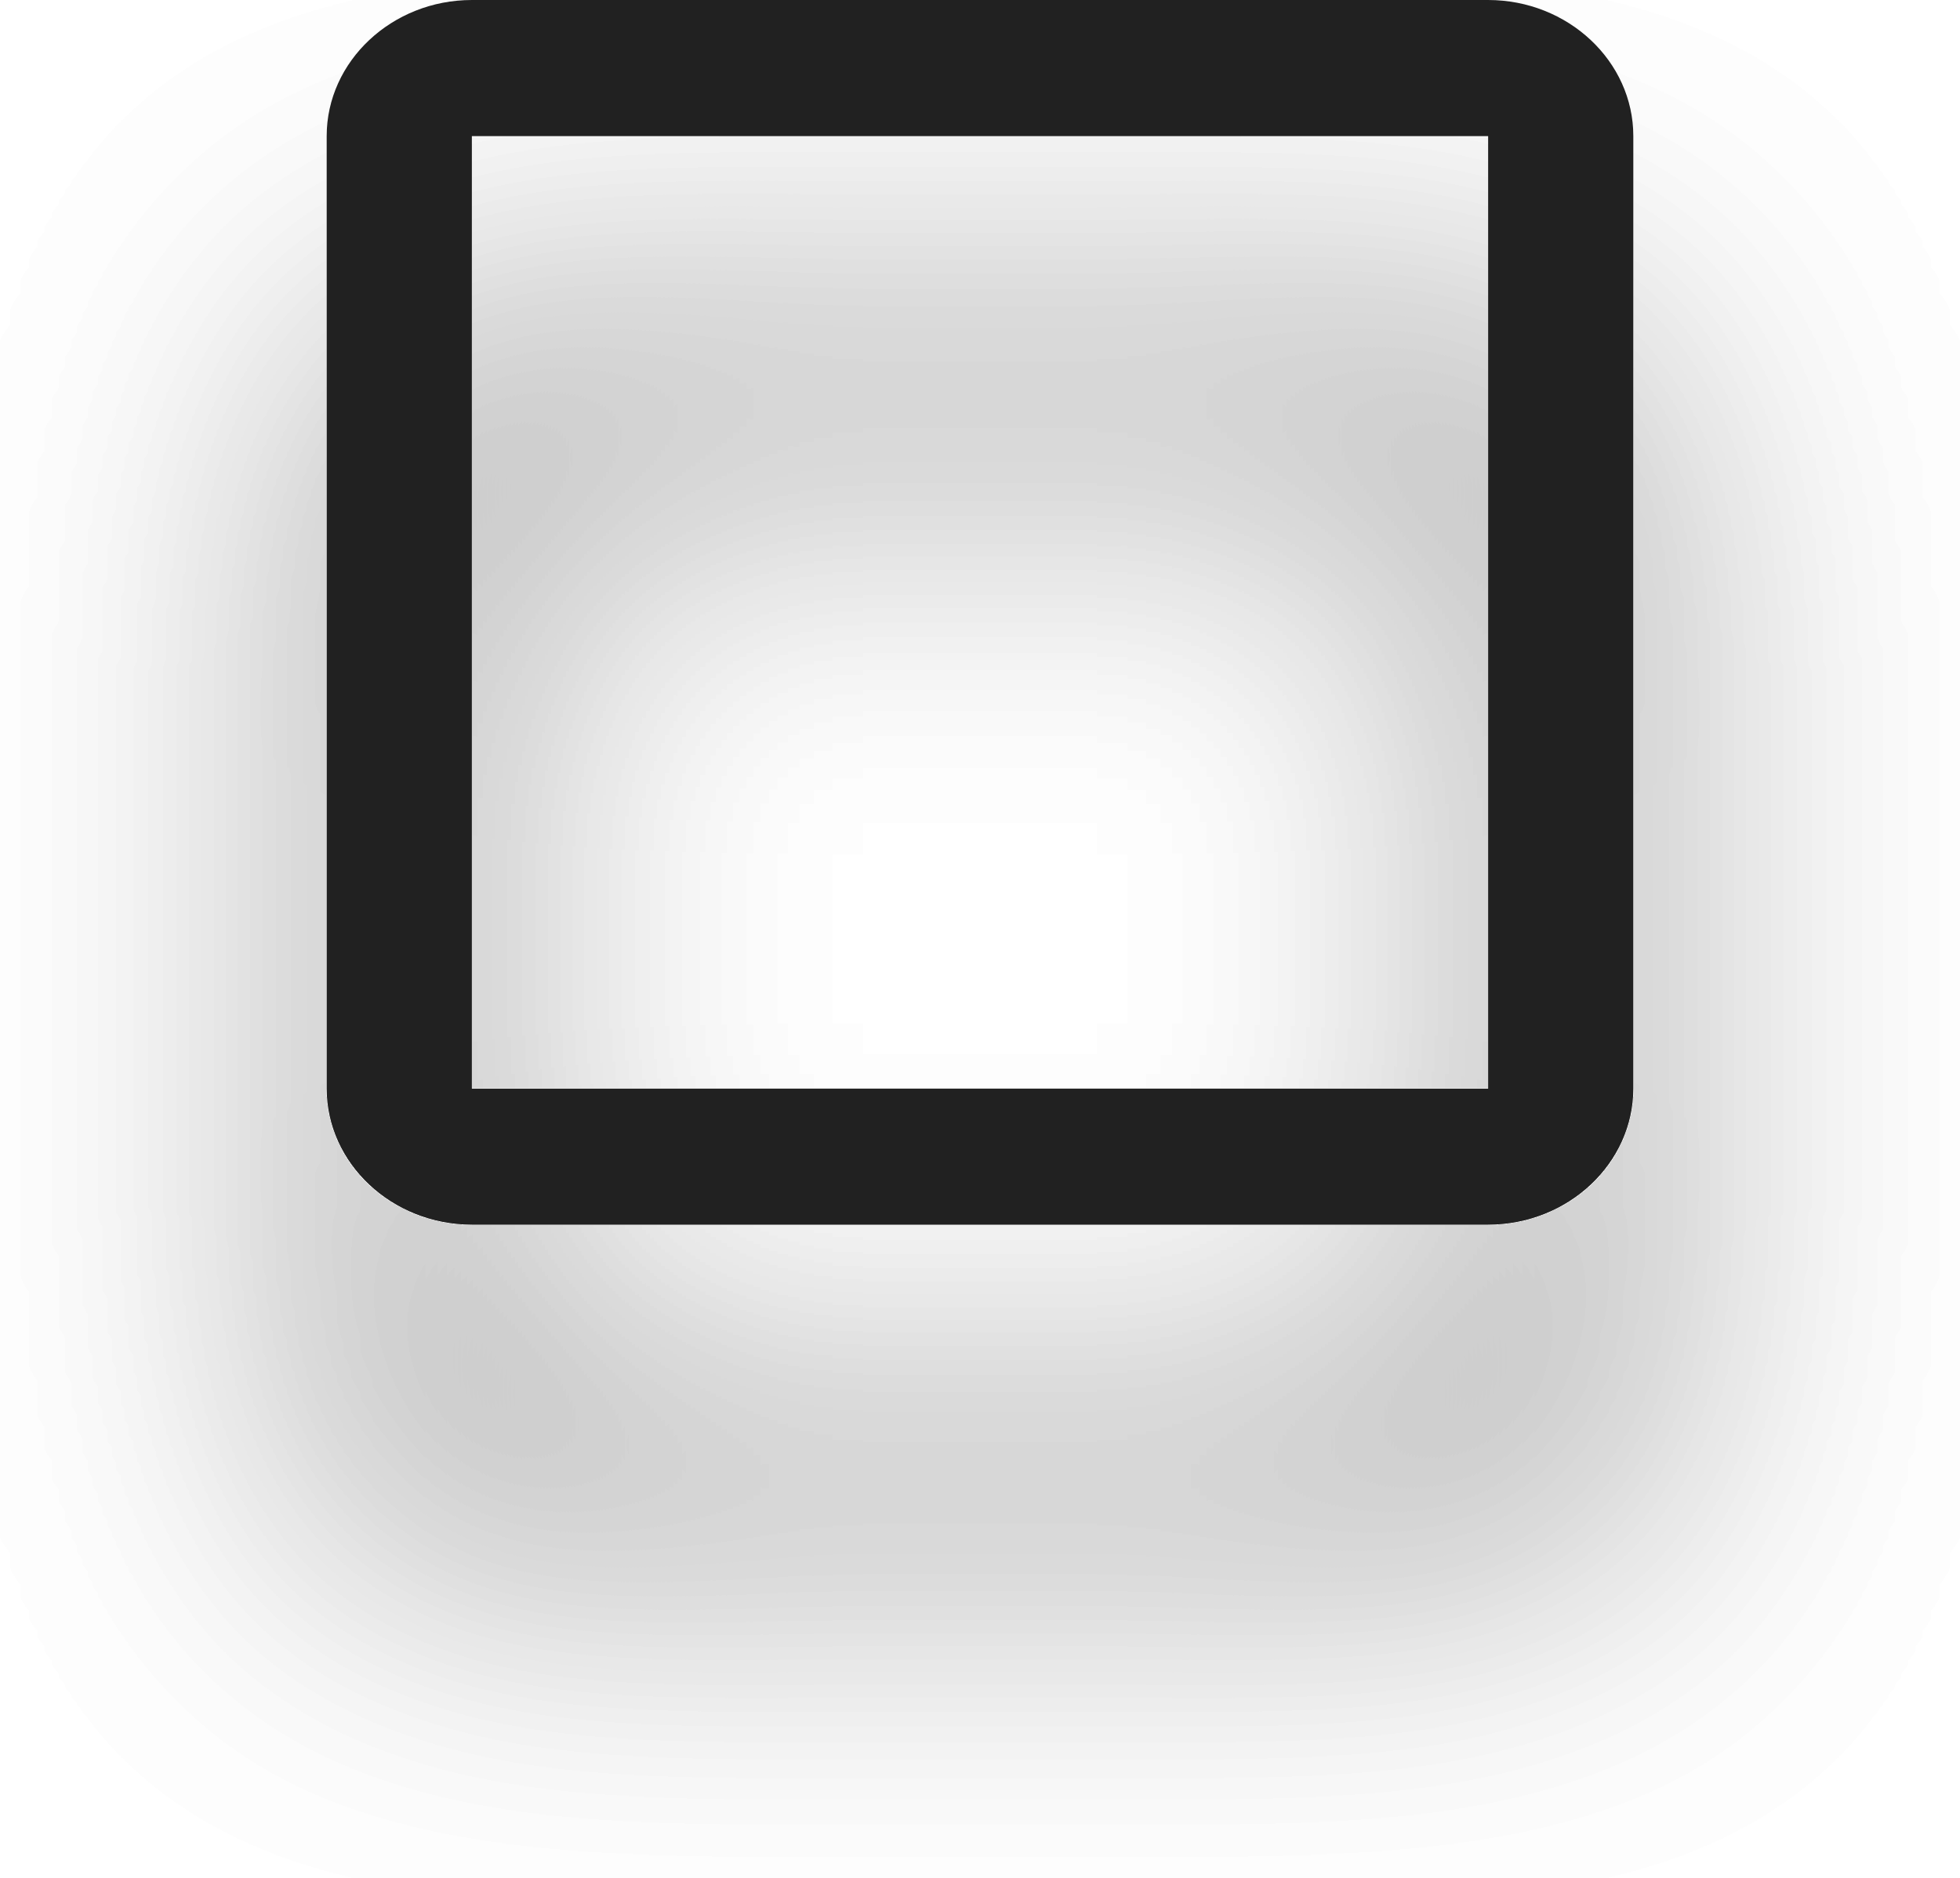
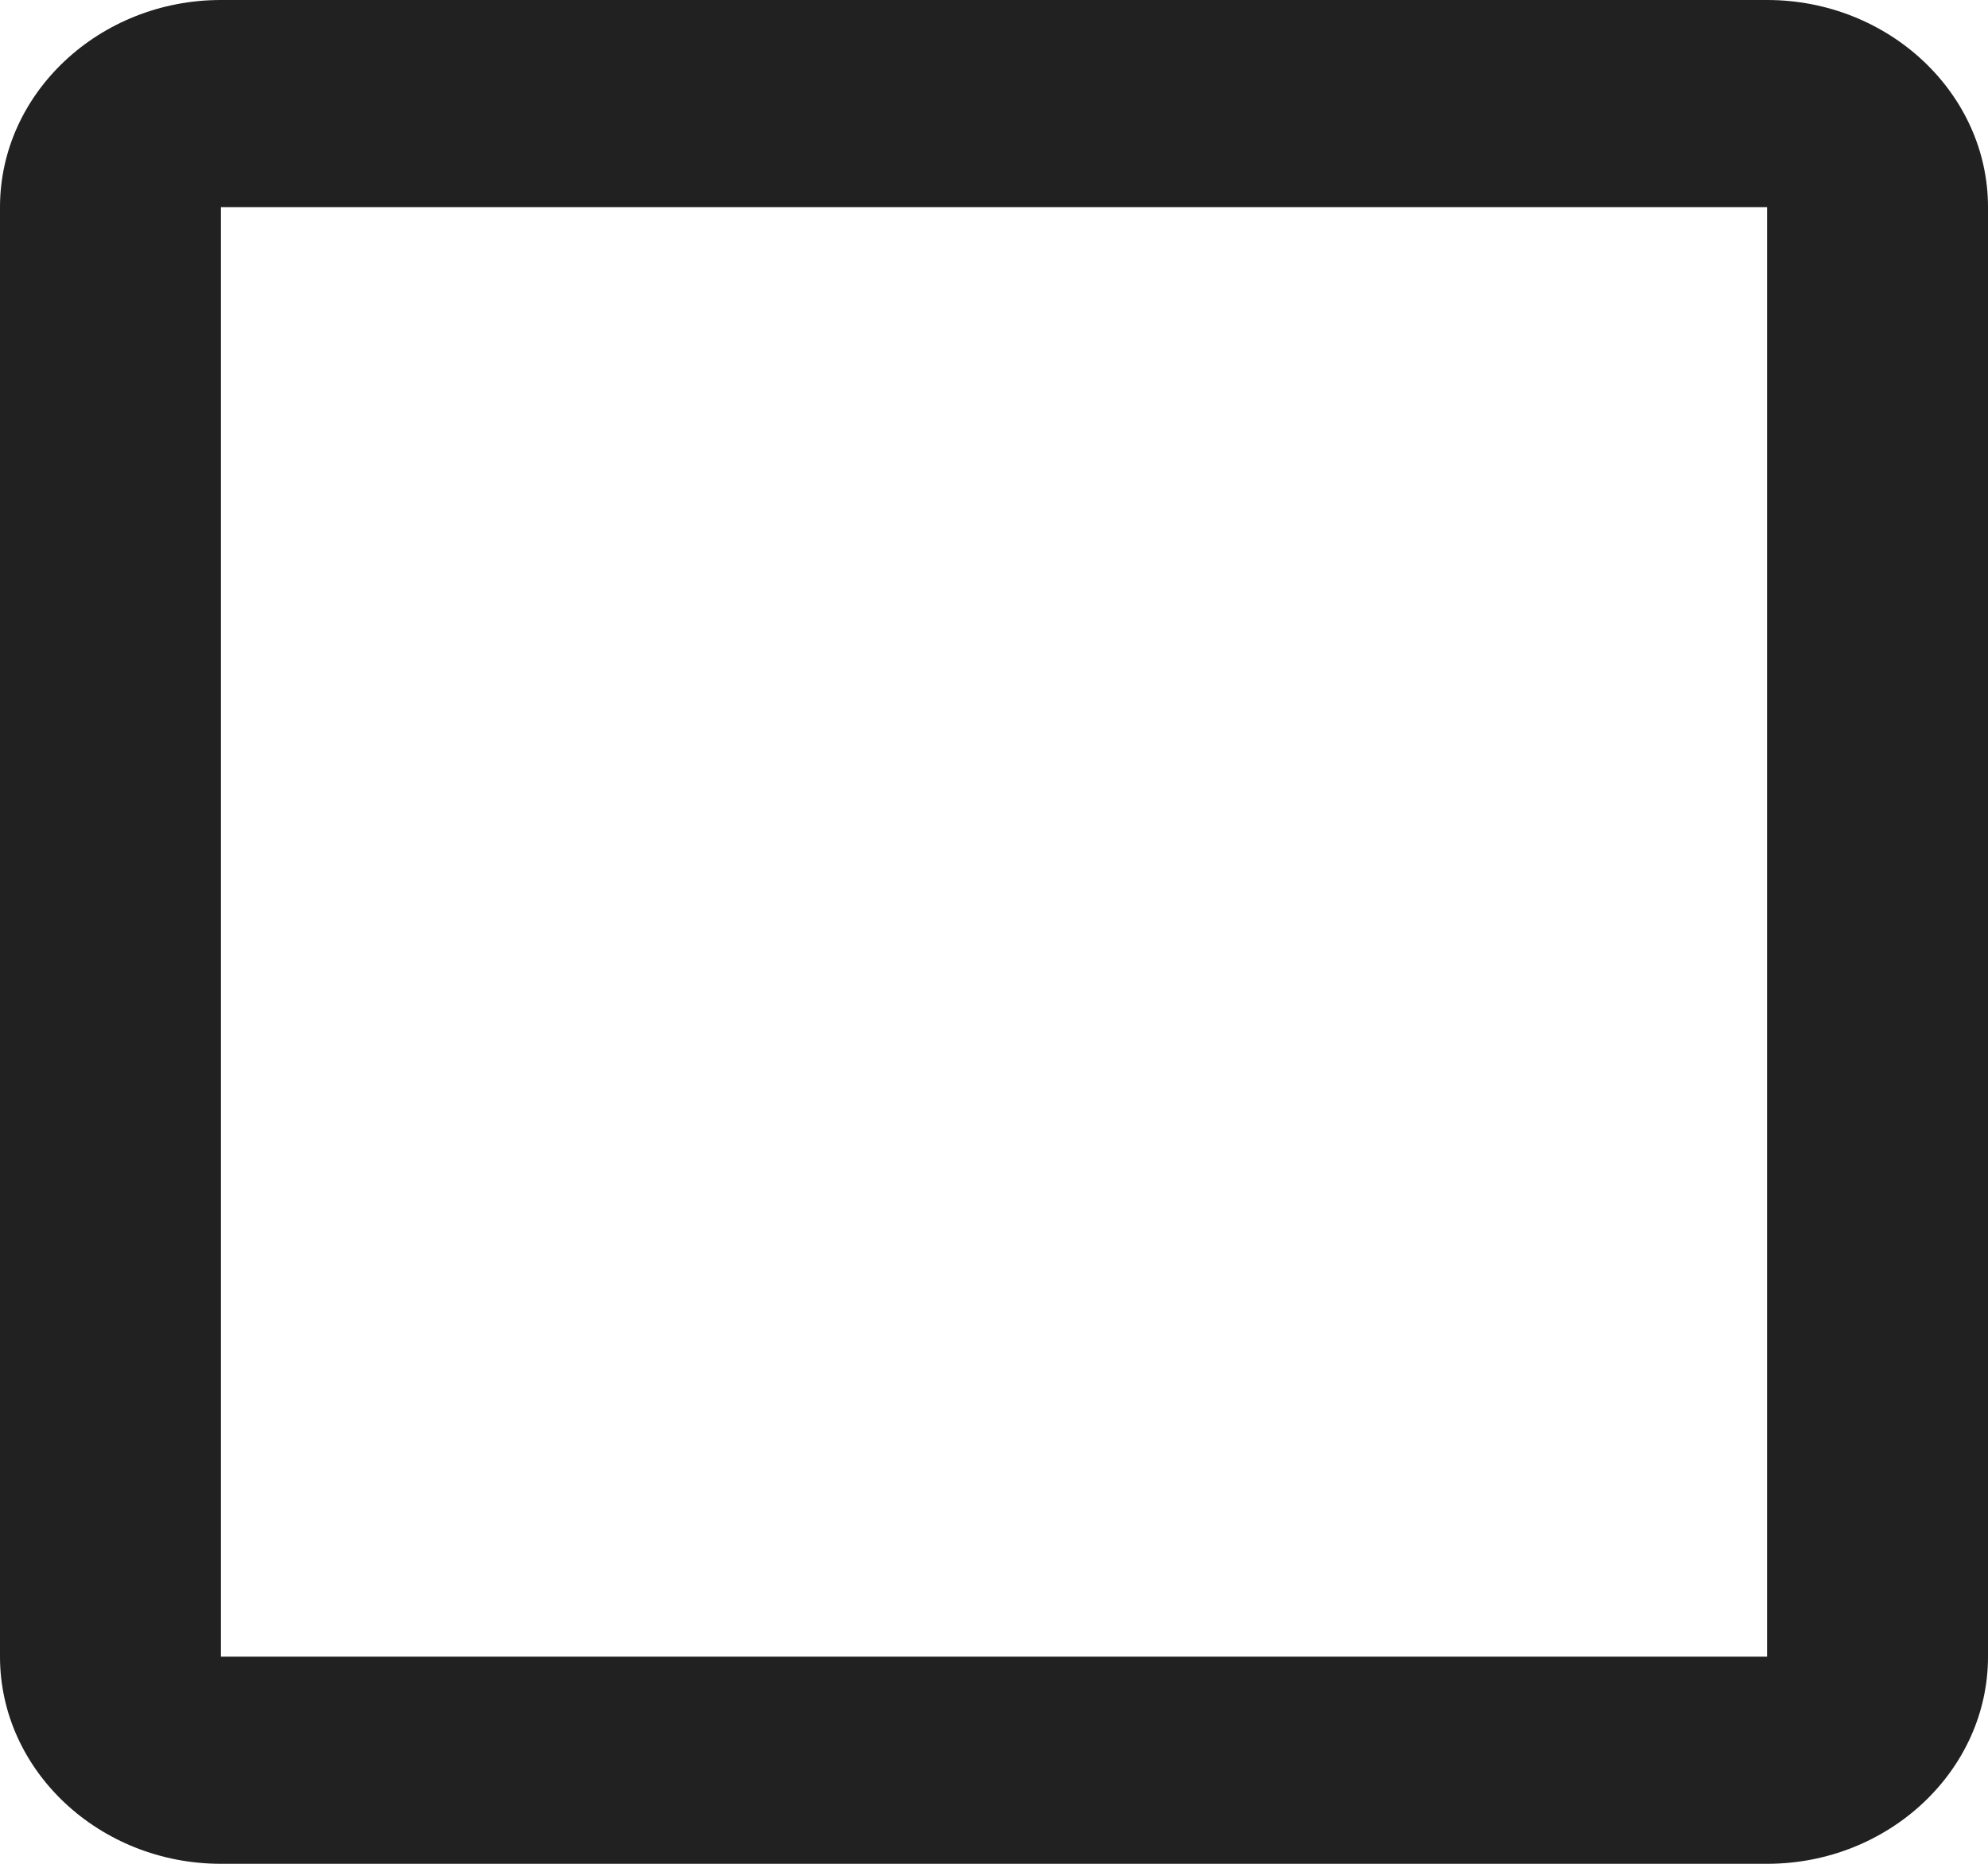
- <svg xmlns="http://www.w3.org/2000/svg" width="24" height="23" viewBox="0 0 24 23" fill="none">
-   <g filter="url(#filter0_dd_1_2687)">
-     <path d="M18.222 1.667V13.333H5.778V1.667H18.222ZM18.222 0H5.778C4.8 0 4 0.75 4 1.667V13.333C4 14.25 4.8 15 5.778 15H18.222C19.2 15 20 14.25 20 13.333V1.667C20 0.75 19.2 0 18.222 0Z" fill="#212121" />
-   </g>
-   <defs>
-     <filter id="filter0_dd_1_2687" x="0" y="0" width="24" height="23" filterUnits="userSpaceOnUse" color-interpolation-filters="sRGB">
-       <feFlood flood-opacity="0" result="BackgroundImageFix" />
-       <feColorMatrix in="SourceAlpha" type="matrix" values="0 0 0 0 0 0 0 0 0 0 0 0 0 0 0 0 0 0 127 0" result="hardAlpha" />
-       <feOffset dy="4" />
-       <feGaussianBlur stdDeviation="2" />
-       <feComposite in2="hardAlpha" operator="out" />
-       <feColorMatrix type="matrix" values="0 0 0 0 0 0 0 0 0 0 0 0 0 0 0 0 0 0 0.25 0" />
-       <feBlend mode="normal" in2="BackgroundImageFix" result="effect1_dropShadow_1_2687" />
-       <feColorMatrix in="SourceAlpha" type="matrix" values="0 0 0 0 0 0 0 0 0 0 0 0 0 0 0 0 0 0 127 0" result="hardAlpha" />
-       <feOffset dy="4" />
-       <feGaussianBlur stdDeviation="2" />
-       <feComposite in2="hardAlpha" operator="out" />
-       <feColorMatrix type="matrix" values="0 0 0 0 0 0 0 0 0 0 0 0 0 0 0 0 0 0 0.25 0" />
-       <feBlend mode="normal" in2="effect1_dropShadow_1_2687" result="effect2_dropShadow_1_2687" />
-       <feBlend mode="normal" in="SourceGraphic" in2="effect2_dropShadow_1_2687" result="shape" />
-     </filter>
-   </defs>
+ <svg xmlns="http://www.w3.org/2000/svg" width="16" height="15" viewBox="0 0 16 15" fill="none">
+   <path d="M14.222 1.667V13.333H1.778V1.667H14.222ZM14.222 0H1.778C0.8 0 0 0.75 0 1.667V13.333C0 14.25 0.8 15 1.778 15H14.222C15.2 15 16 14.25 16 13.333V1.667C16 0.75 15.2 0 14.222 0Z" fill="#212121" />
</svg>
